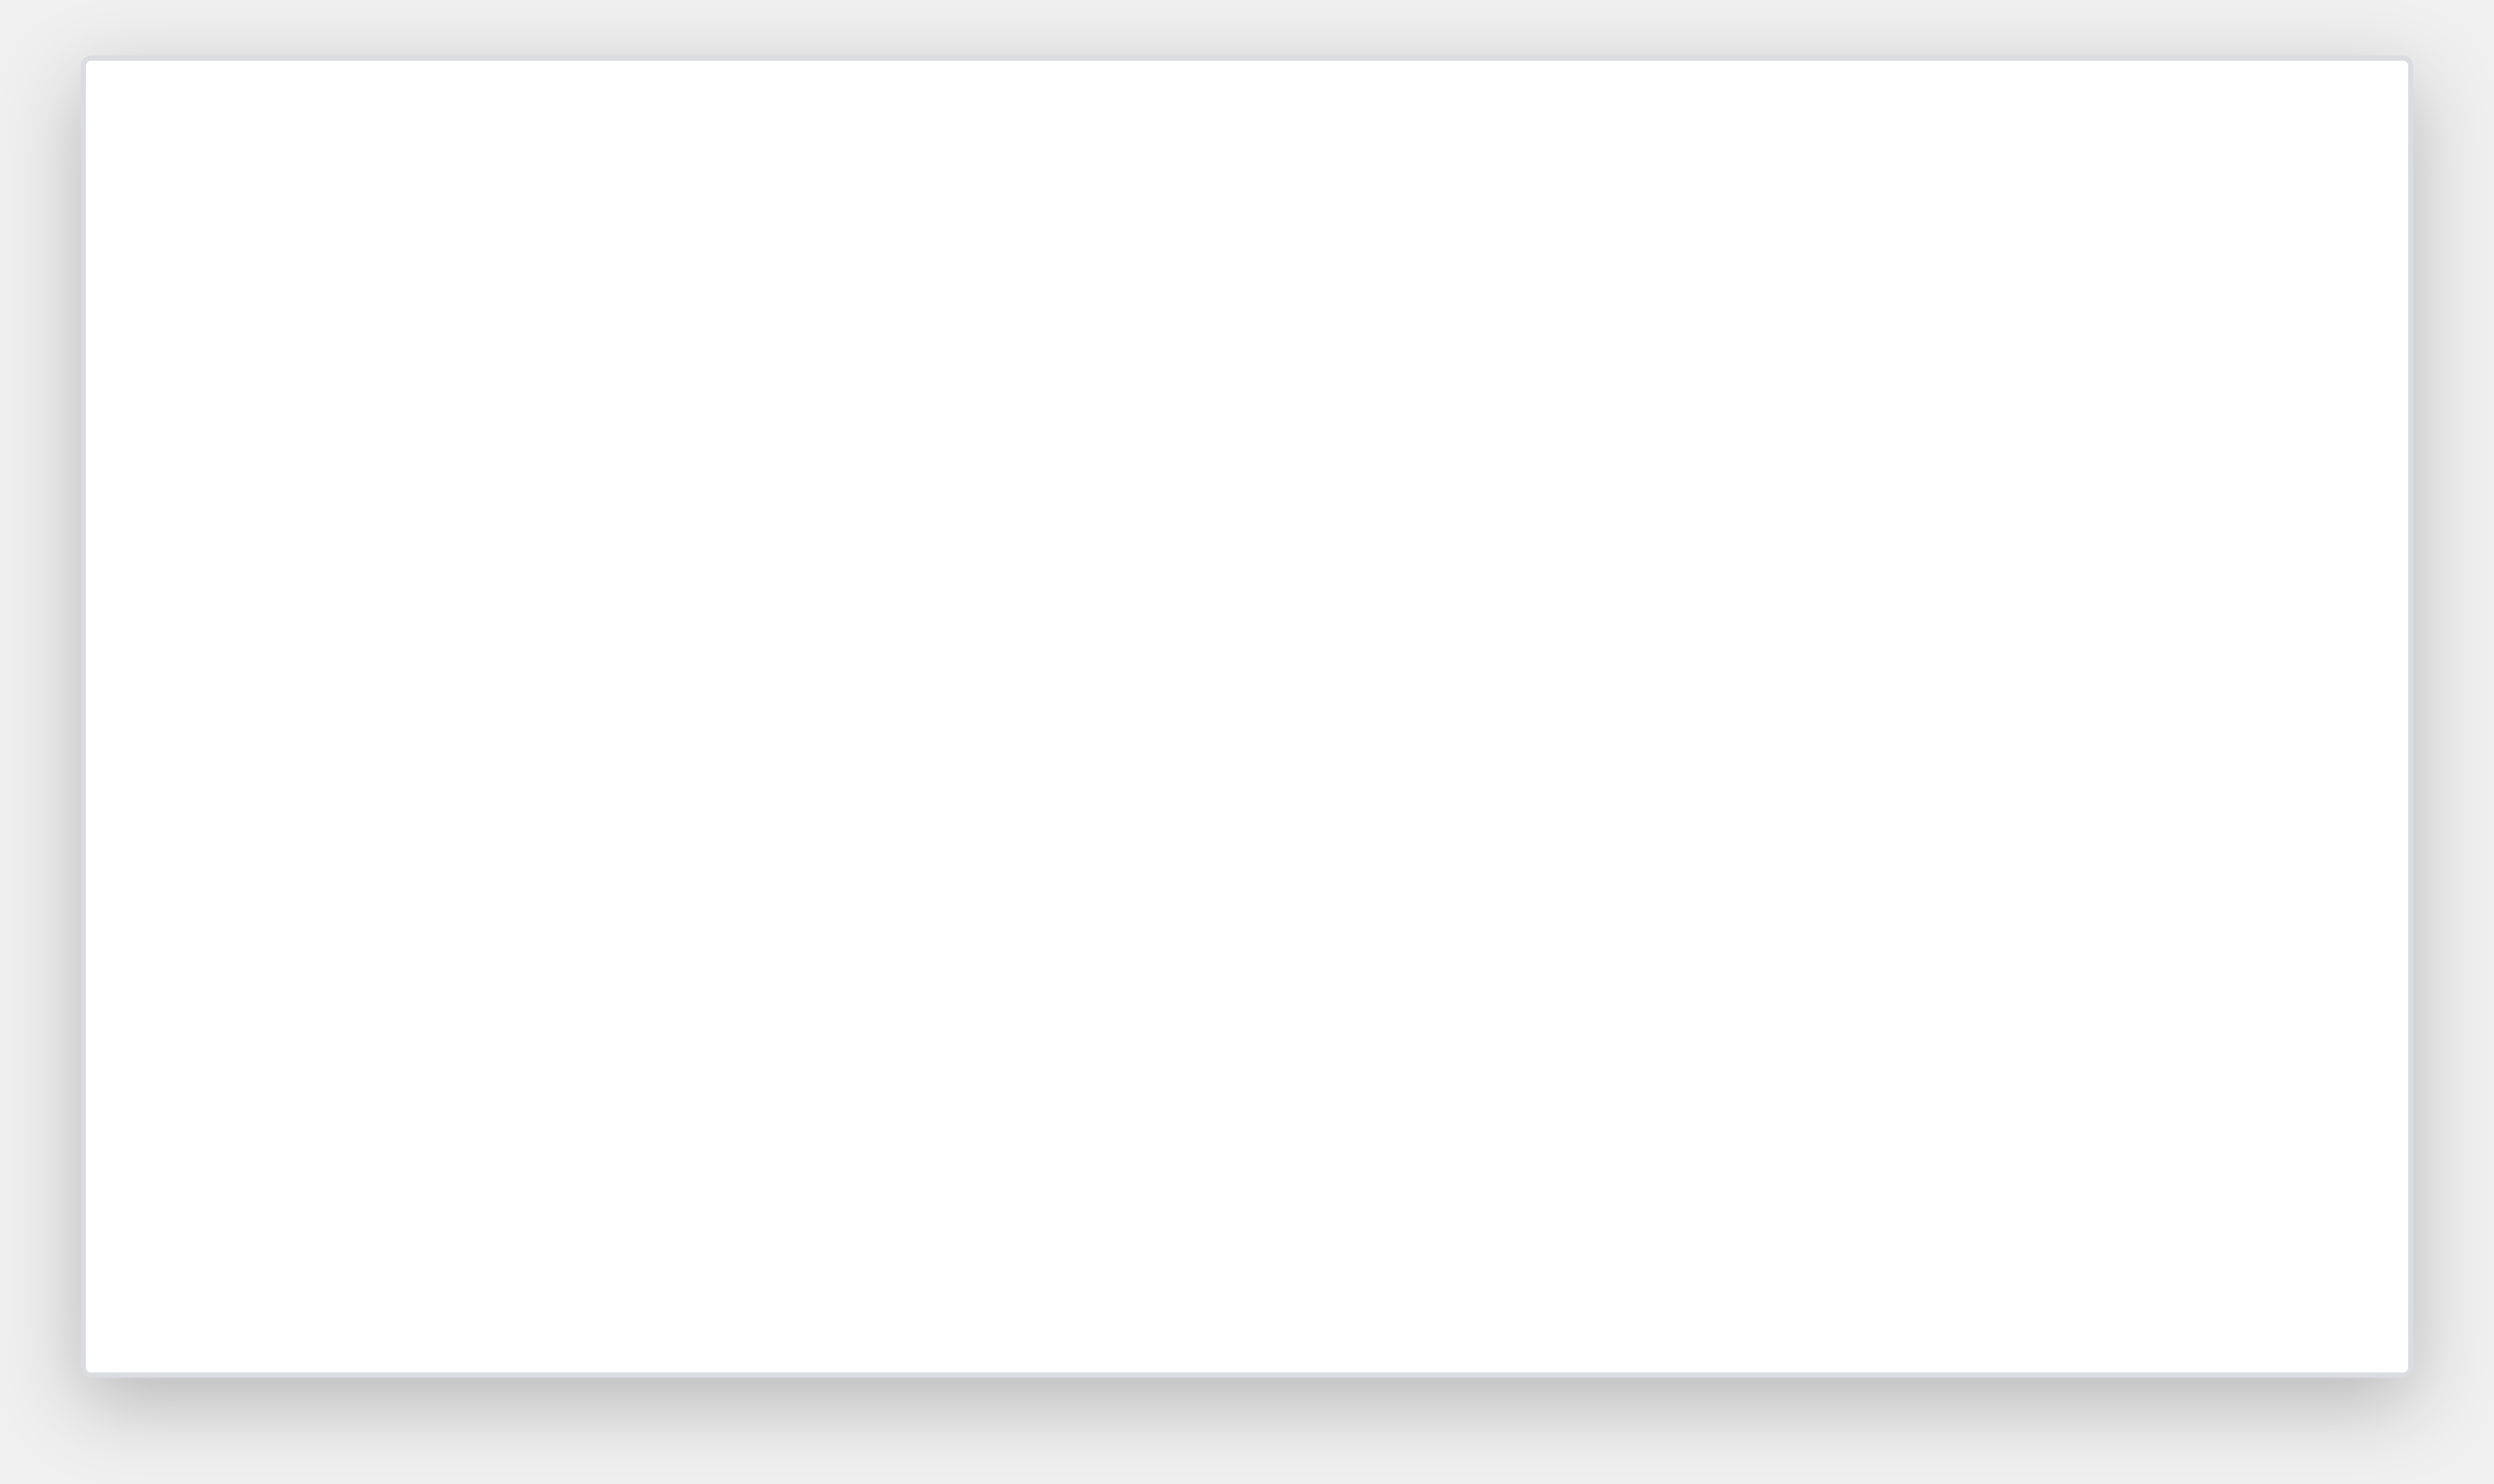
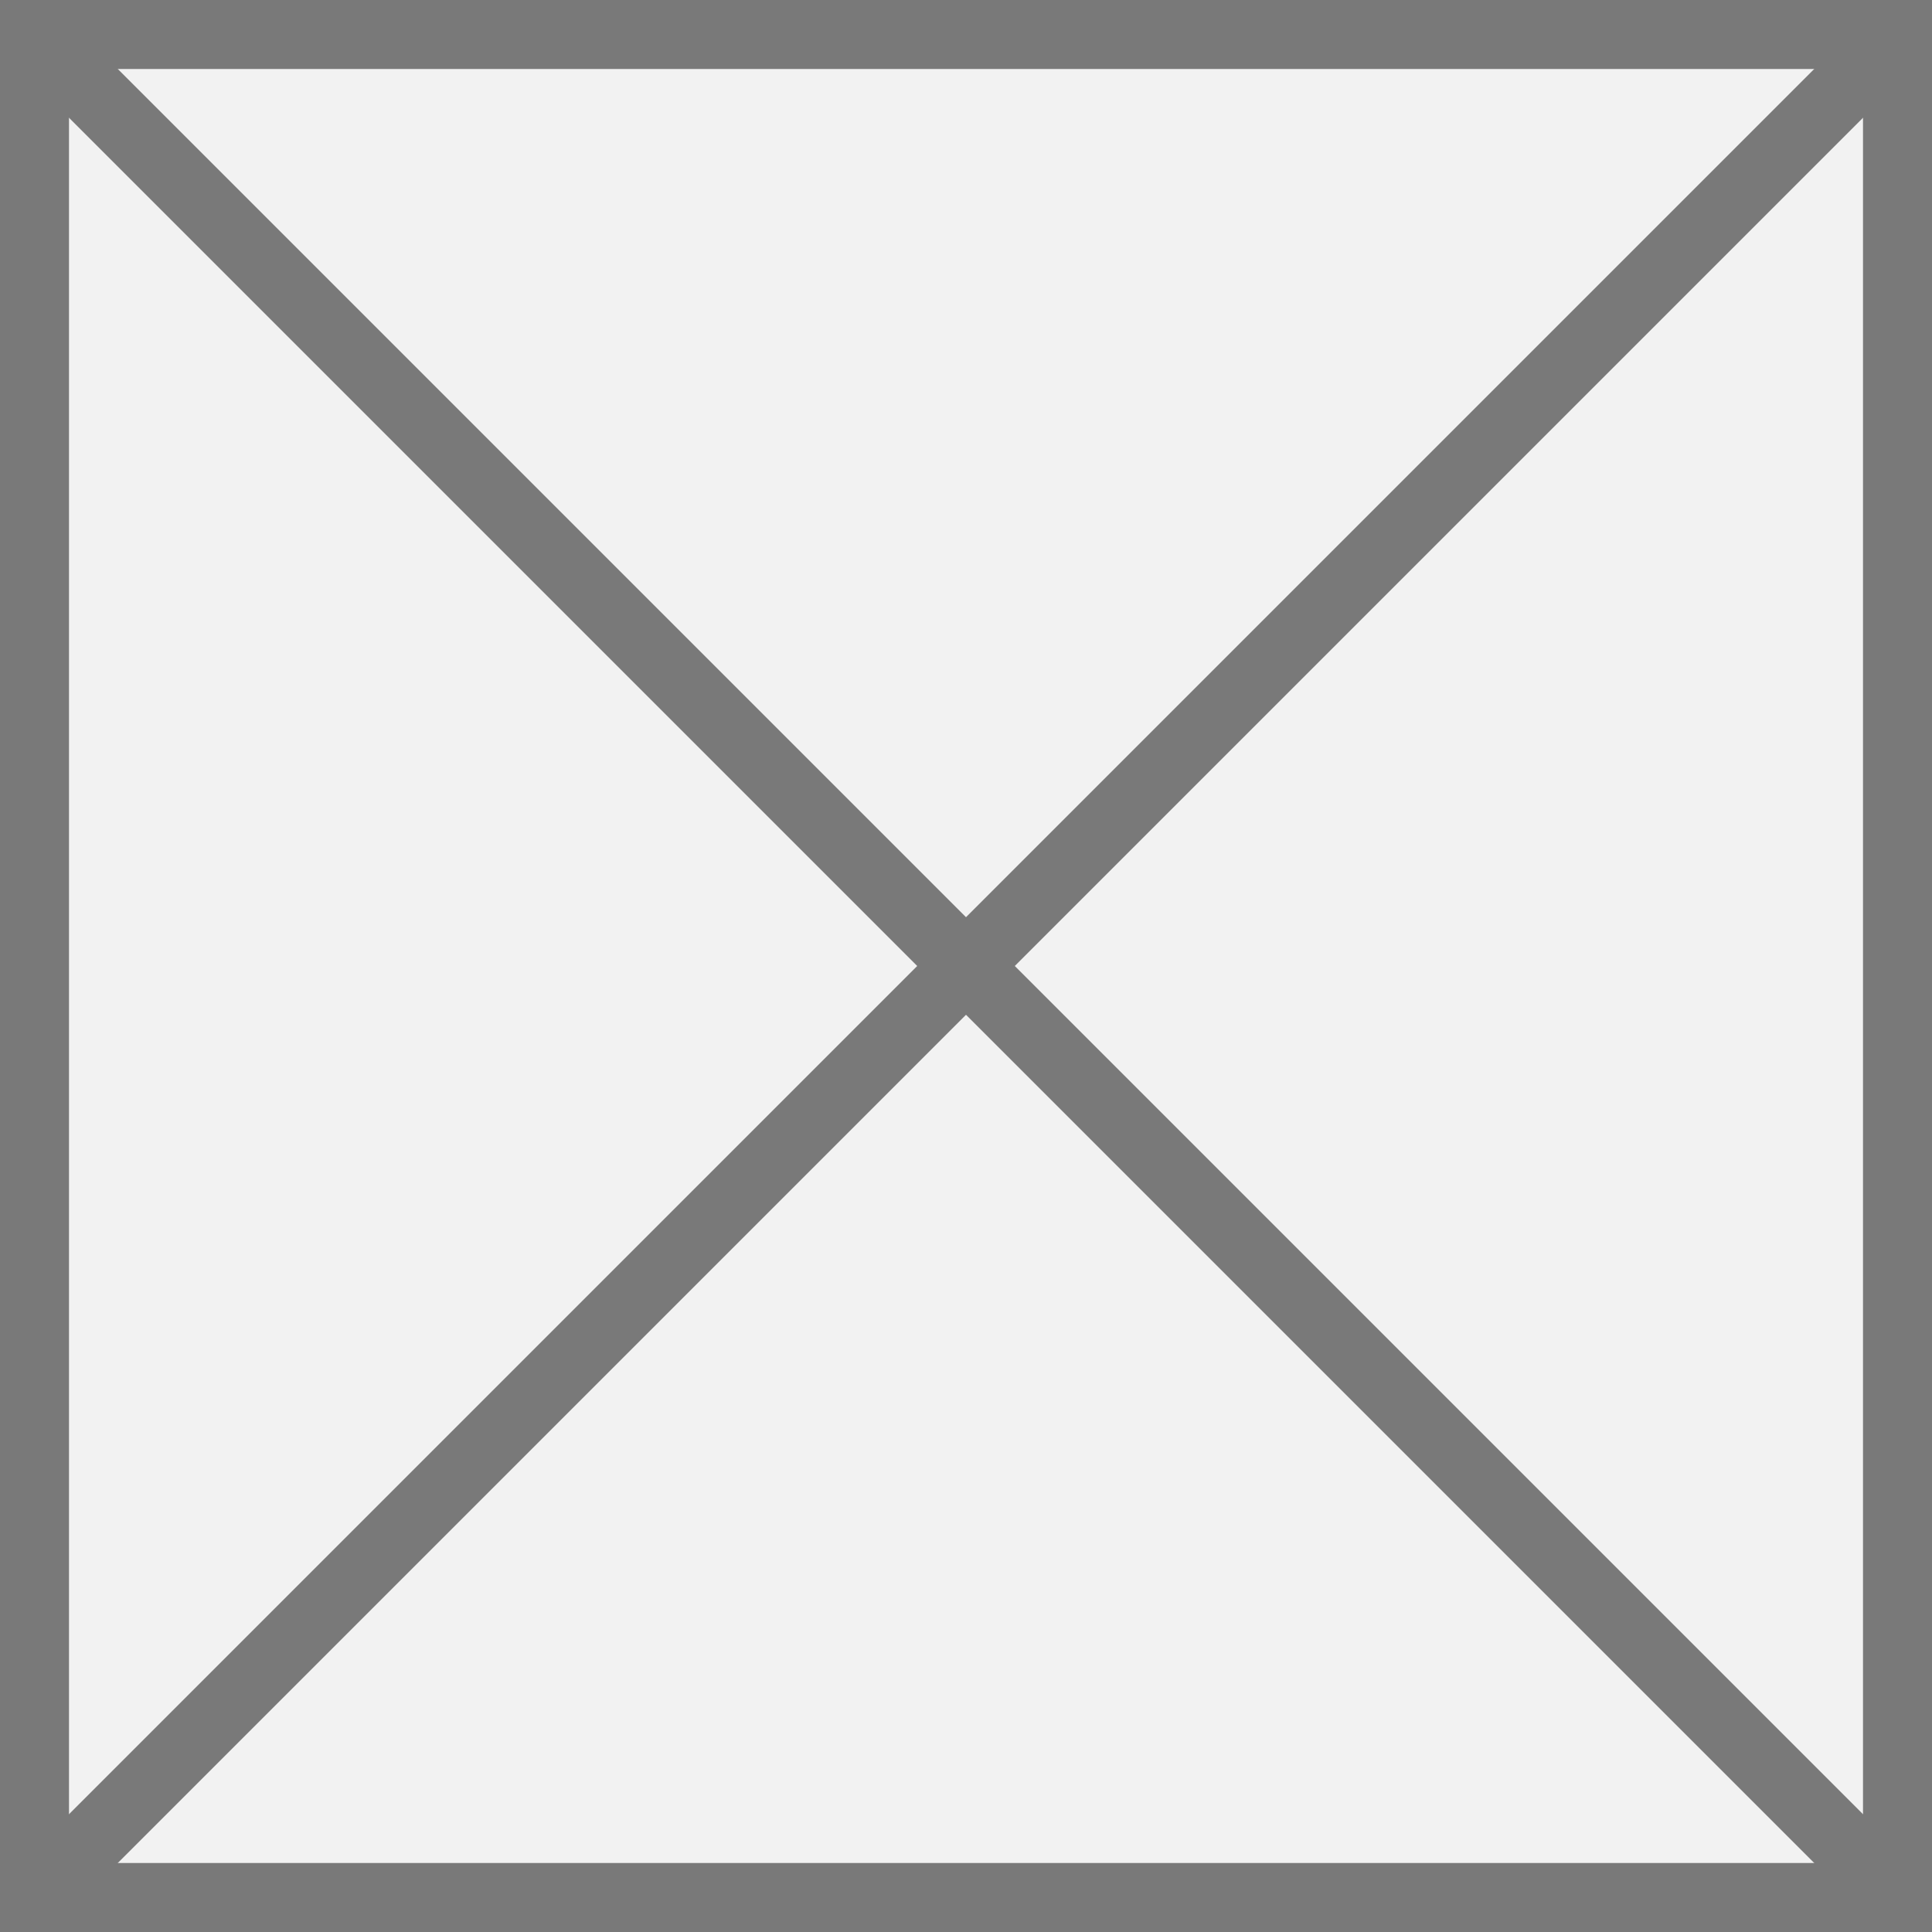
- <svg xmlns="http://www.w3.org/2000/svg" xmlns:xlink="http://www.w3.org/1999/xlink" version="1.1" width="494px" height="294px">
-   <defs>
-     <filter x="9px" y="248px" width="500px" height="300px" filterUnits="userSpaceOnUse" id="filter731">
-       <feOffset dx="0" dy="5" in="SourceAlpha" result="shadowOffsetInner" />
-       <feGaussianBlur stdDeviation="8" in="shadowOffsetInner" result="shadowGaussian" />
-       <feComposite in2="shadowGaussian" operator="atop" in="SourceAlpha" result="shadowComposite" />
-       <feColorMatrix type="matrix" values="0 0 0 0 0  0 0 0 0 0  0 0 0 0 0  0 0 0 0.239 0  " in="shadowComposite" />
-     </filter>
-     <g id="widget732">
-       <path d="M 29 264  A 1 1 0 0 1 30 263 L 488 263  A 1 1 0 0 1 489 264 L 489 522  A 1 1 0 0 1 488 523 L 30 523  A 1 1 0 0 1 29 522 L 29 264  Z " fill-rule="nonzero" fill="#ffffff" stroke="none" />
-       <path d="M 28.5 264  A 1.5 1.5 0 0 1 30 262.5 L 488 262.5  A 1.5 1.5 0 0 1 489.5 264 L 489.5 522  A 1.5 1.5 0 0 1 488 523.5 L 30 523.5  A 1.5 1.5 0 0 1 28.5 522 L 28.5 264  Z " stroke-width="1" stroke="#dadce0" fill="none" stroke-opacity="0.996" />
-     </g>
-   </defs>
-   <g transform="matrix(1 0 0 1 -12 -251 )">
-     <use xlink:href="#widget732" filter="url(#filter731)" />
-     <use xlink:href="#widget732" />
+ <svg xmlns="http://www.w3.org/2000/svg" version="1.1" width="28px" height="28px">
+   <g transform="matrix(1 0 0 1 -71 -91 )">
+     <path d="M 71.5 91.5  L 98.5 91.5  L 98.5 118.5  L 71.5 118.5  L 71.5 91.5  Z " fill-rule="nonzero" fill="#f2f2f2" stroke="none" />
+     <path d="M 71.5 91.5  L 98.5 91.5  L 98.5 118.5  L 71.5 118.5  L 71.5 91.5  Z " stroke-width="1" stroke="#797979" fill="none" />
+     <path d="M 71.354 91.354  L 98.646 118.646  M 98.646 91.354  L 71.354 118.646  " stroke-width="1" stroke="#797979" fill="none" />
  </g>
</svg>
